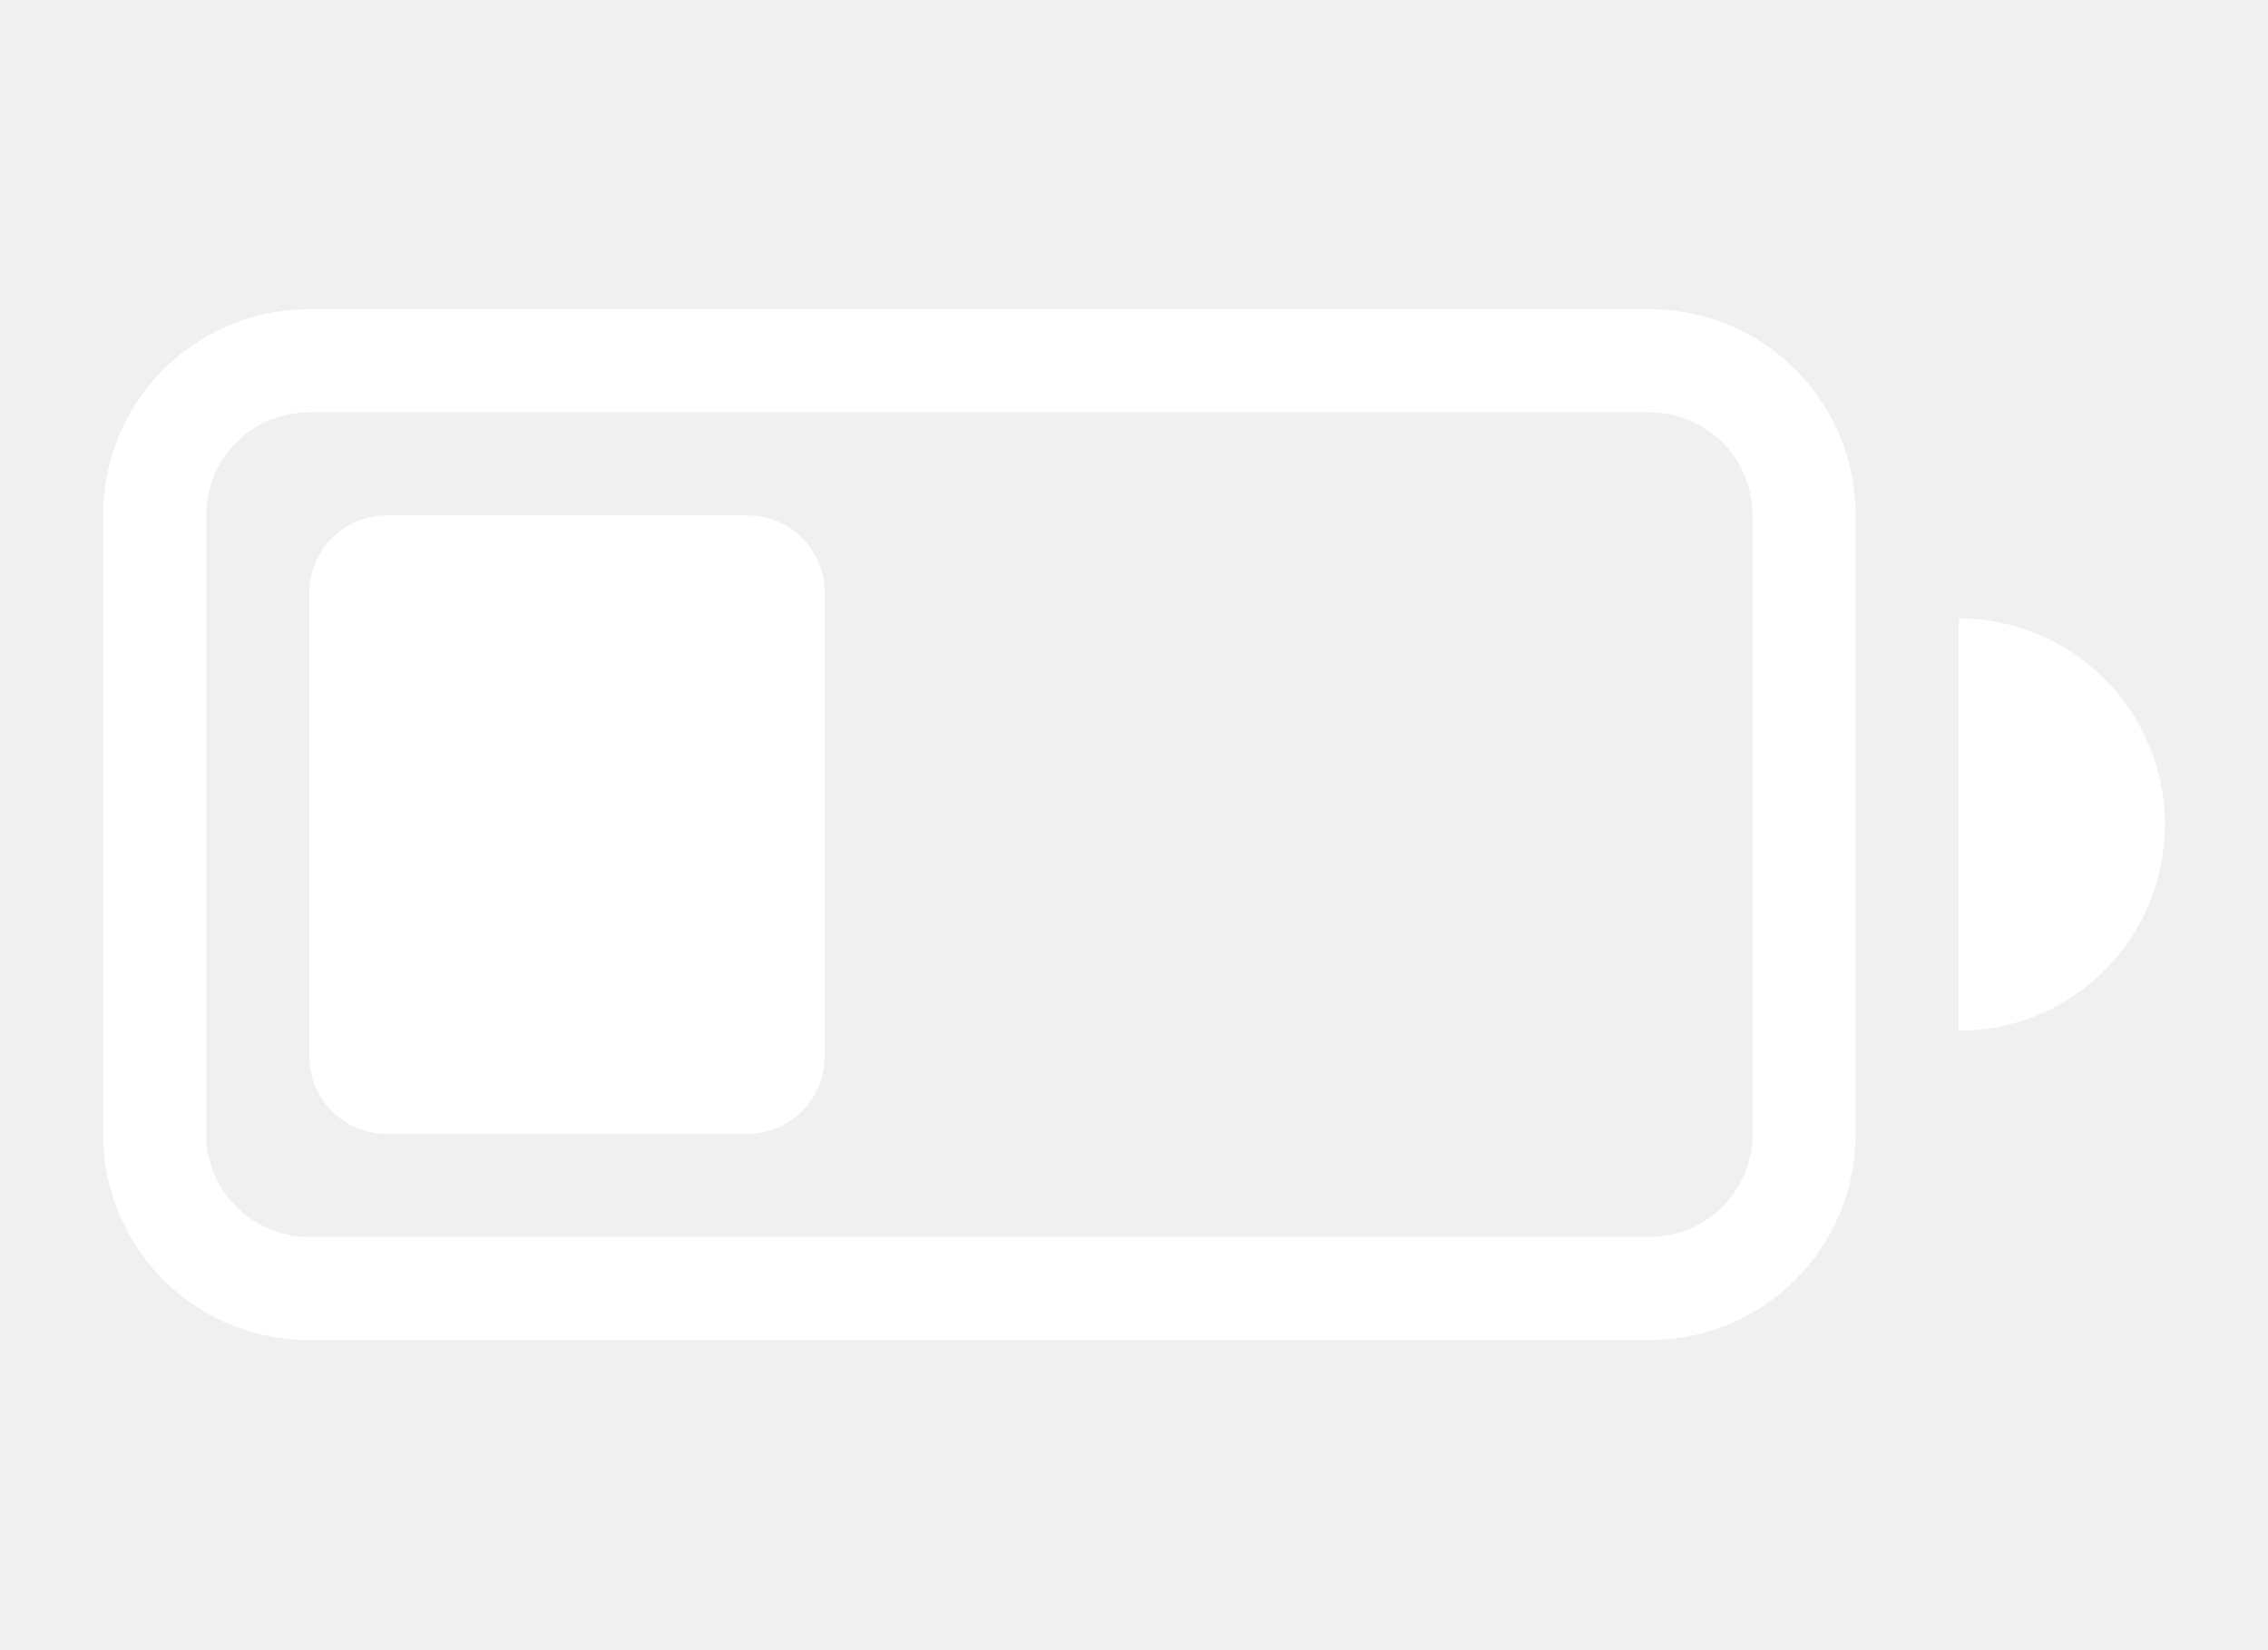
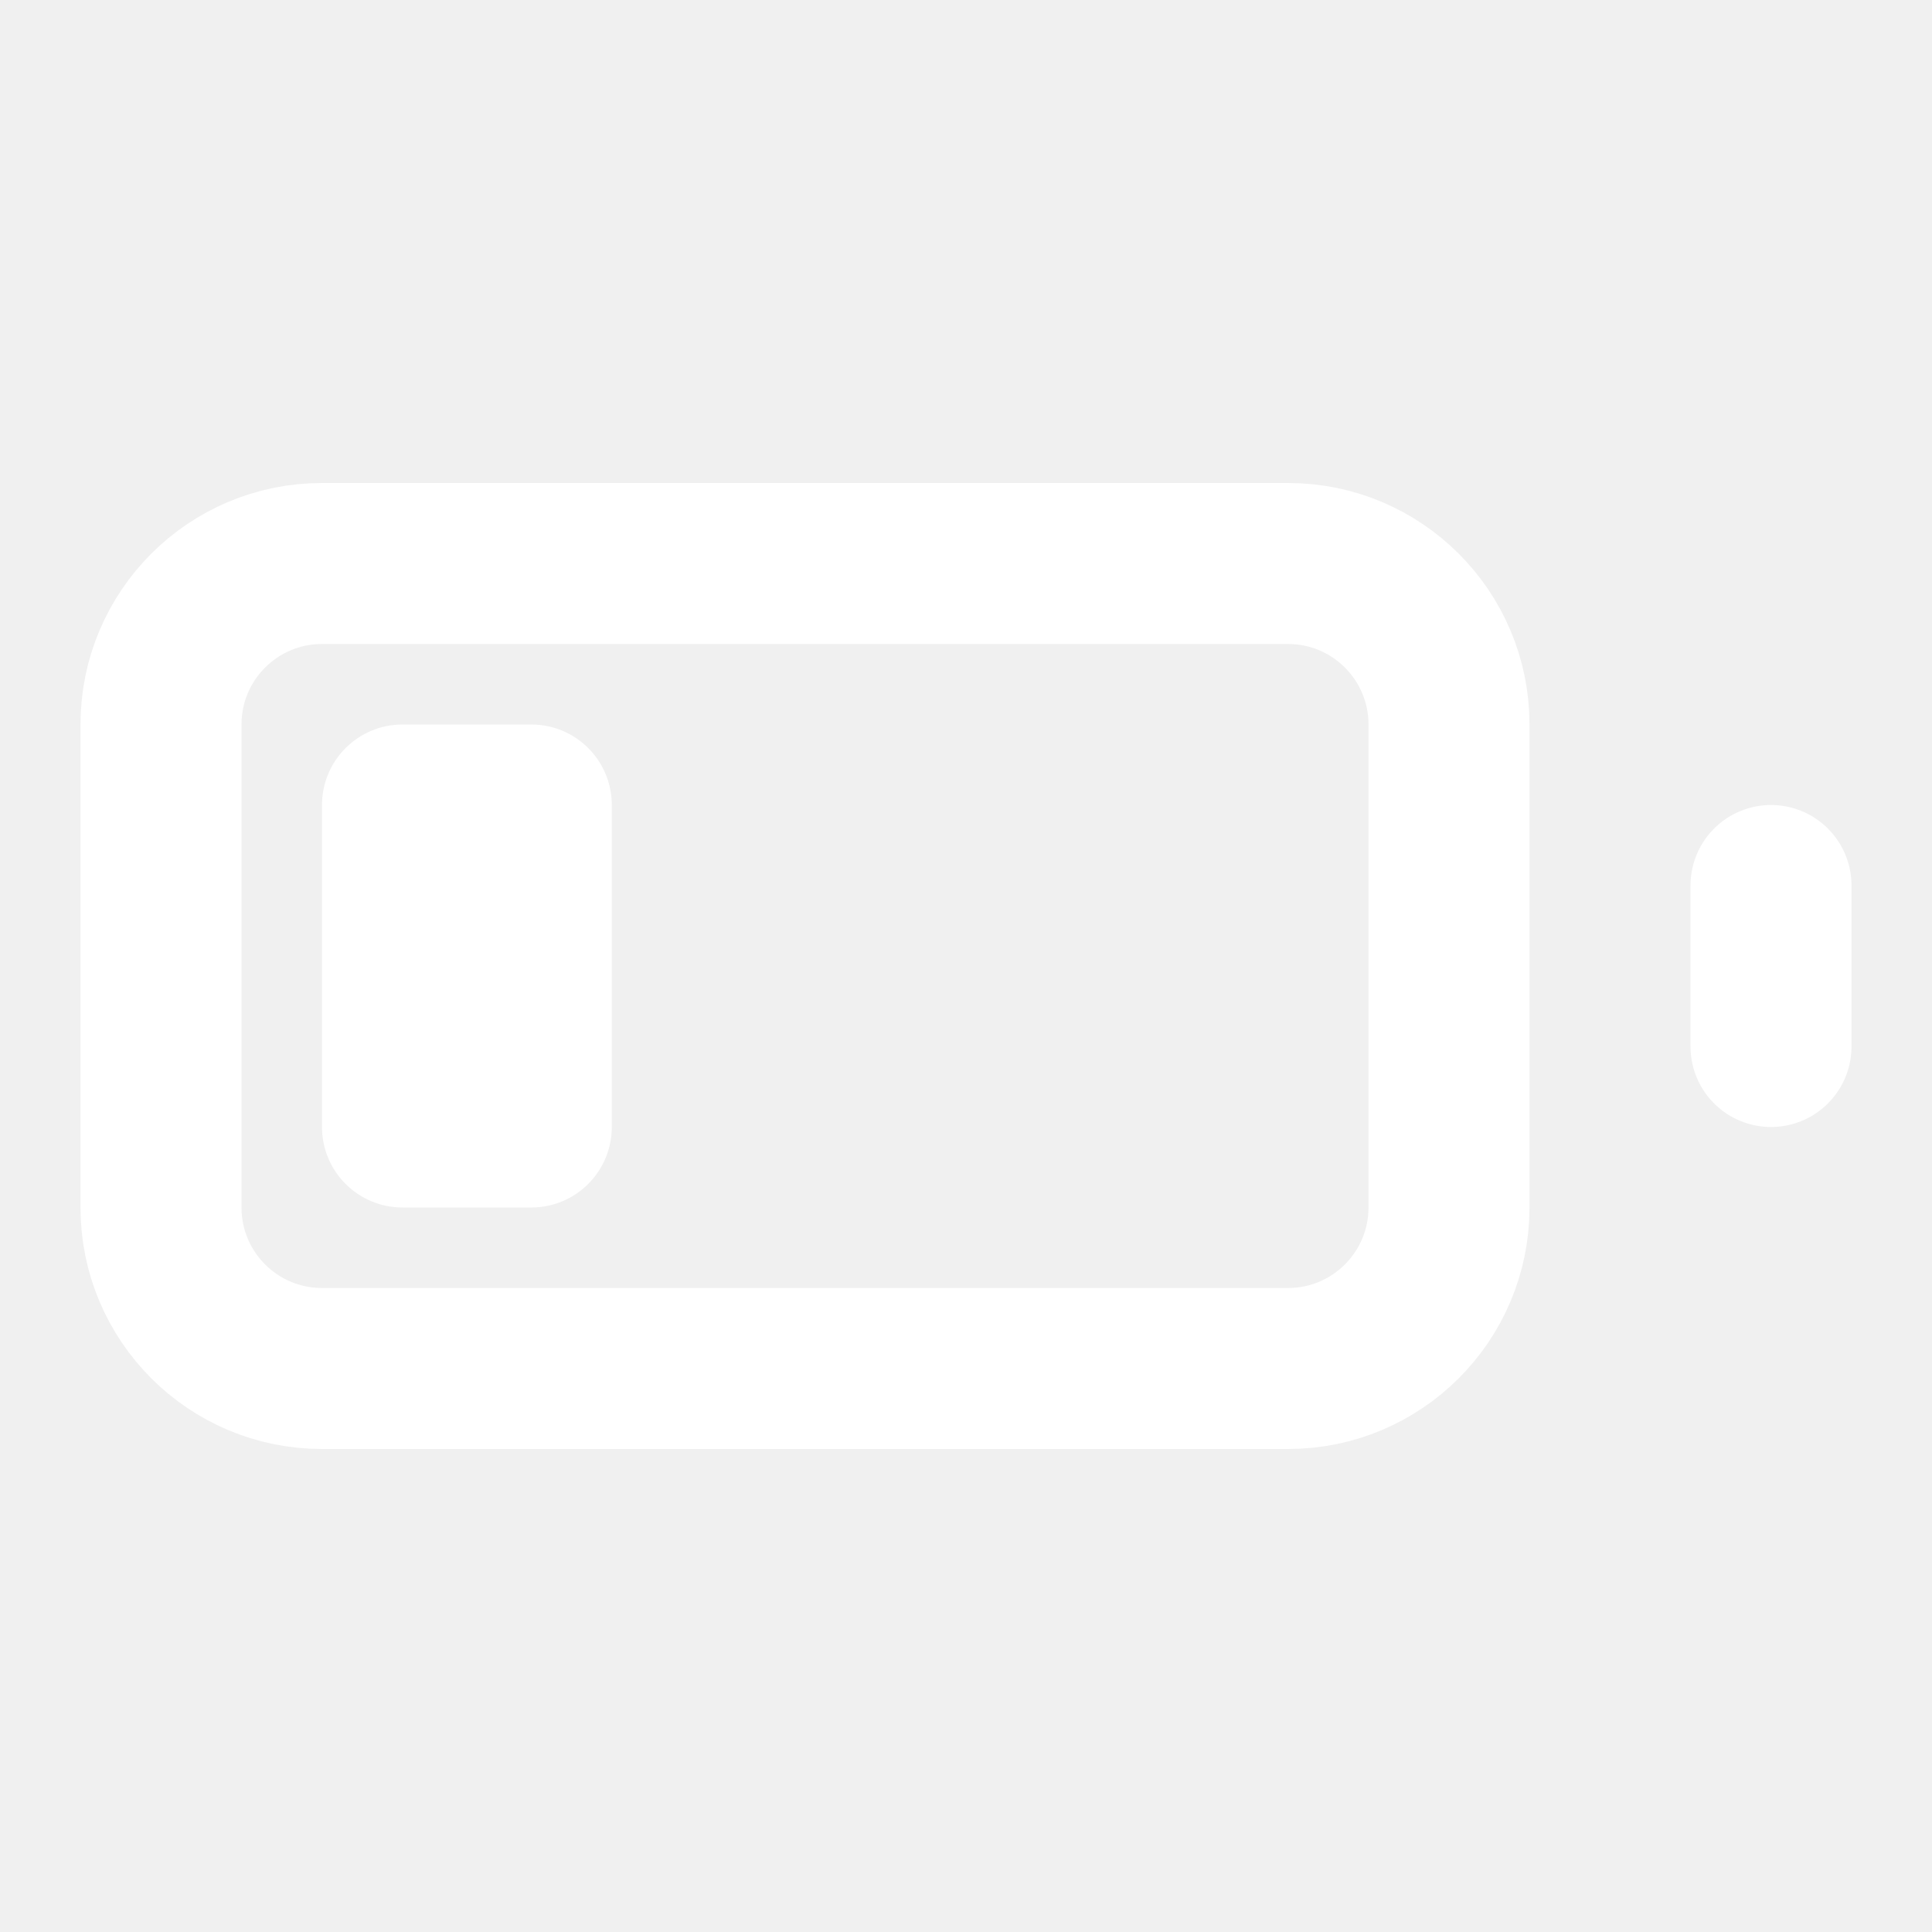
- <svg xmlns="http://www.w3.org/2000/svg" width="22" height="16" version="1.1" id="svg10">
-   <defs id="defs14" />
-   <rect x="3" y="5" width="5" height="6" rx="0.75" ry="0.75" stroke-width="1" style="fill:#FFFFFF;fill-rule:evenodd;paint-order:stroke fill markers" id="rect2" />
-   <path d="M 3,3 C 1.892,3 1,3.892 1,5 v 6 c 0,1.108 0.892,2 2,2 h 13 c 1.108,0 2,-0.892 2,-2 V 5 C 18,3.892 17.108,3 16,3 Z m 0,1 h 13 c 0.554,0 1,0.446 1,1 v 6 c 0,0.554 -0.446,1 -1,1 H 3 C 2.446,12 2,11.554 2,11 V 5 C 2,4.446 2.446,4 3,4 Z" enable-background="new" style="fill:#FFFFFF;fill-rule:evenodd;paint-order:stroke fill markers" id="path4" />
-   <path d="m 19,6 v 4 A 2,2 0 0 0 21,8 2,2 0 0 0 19,6 Z" enable-background="new" style="fill:#FFFFFF;fill-rule:evenodd;paint-order:stroke fill markers" id="path6" />
+ <svg xmlns="http://www.w3.org/2000/svg" width="16" height="16" viewBox="0 0 24 24" fill="none" stroke="#ffffff" stroke-width="2" stroke-linecap="round" stroke-linejoin="round">
+   <rect x="2" y="7" width="16" height="10" rx="2" />
+   <line x1="22" y1="11" x2="22" y2="13" />
+   <rect x="4" y="9" width="3.6" height="6" rx="1" fill="#ffffff" stroke="none" />
</svg>
